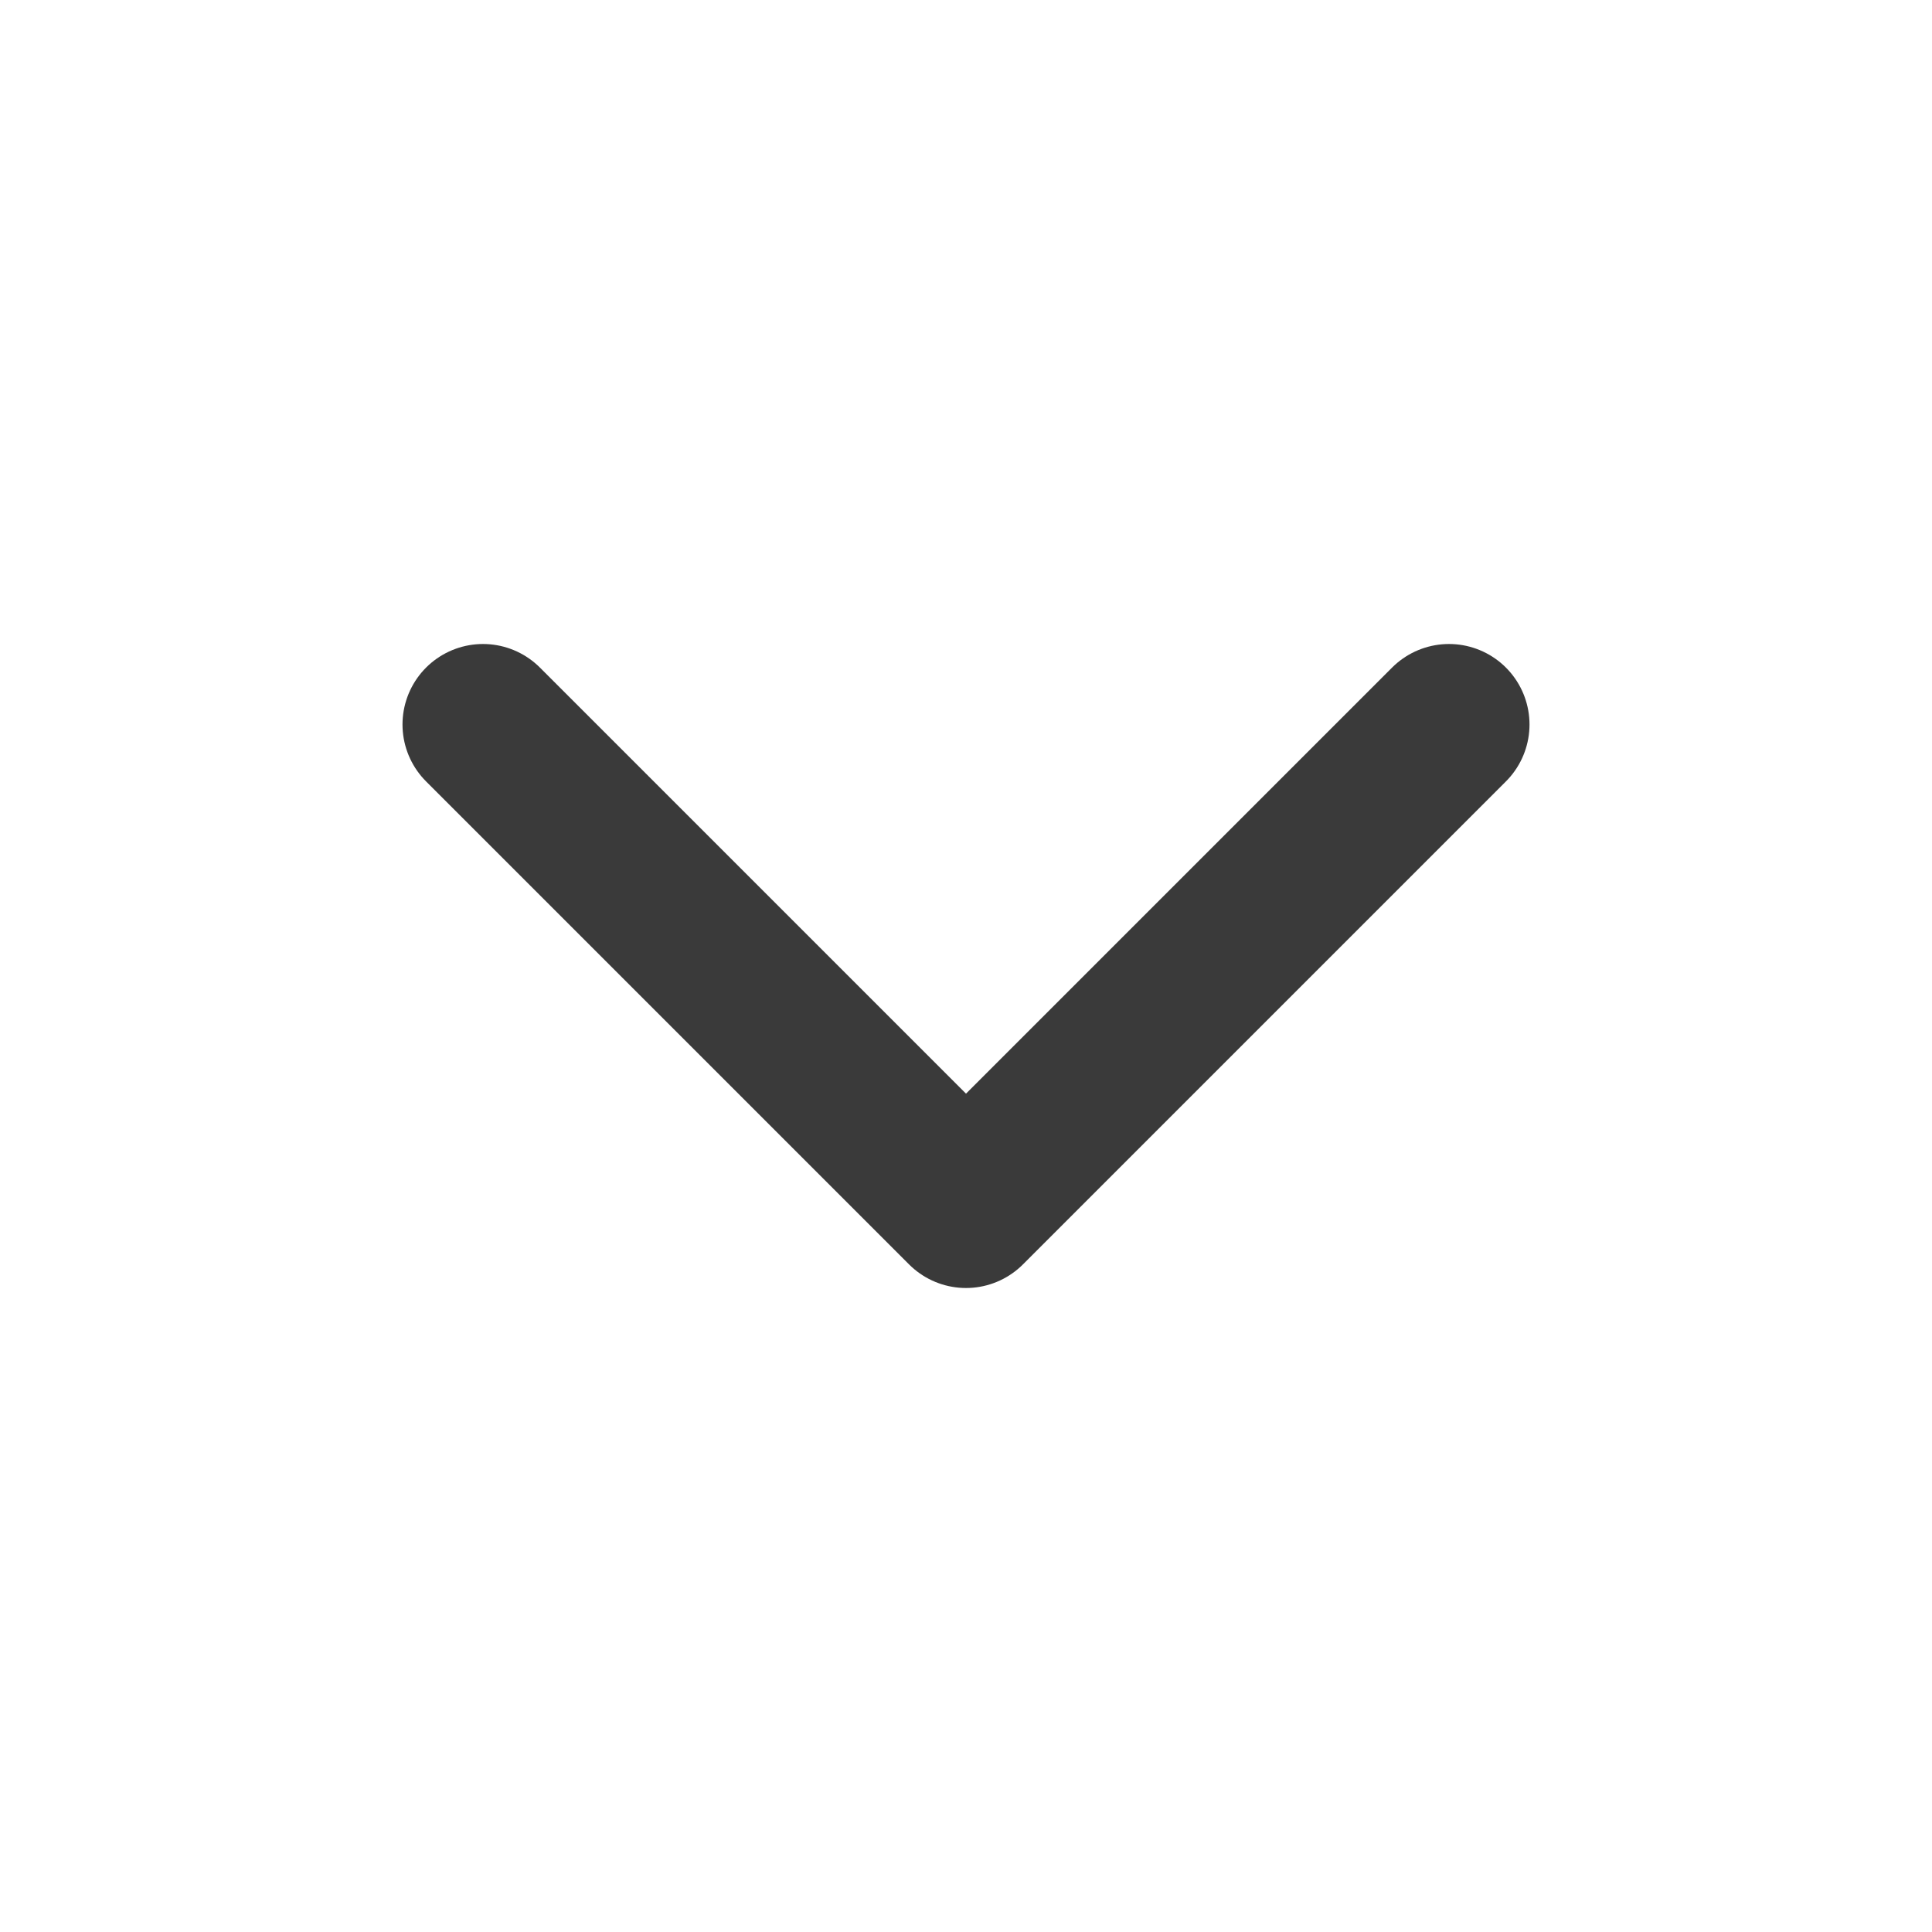
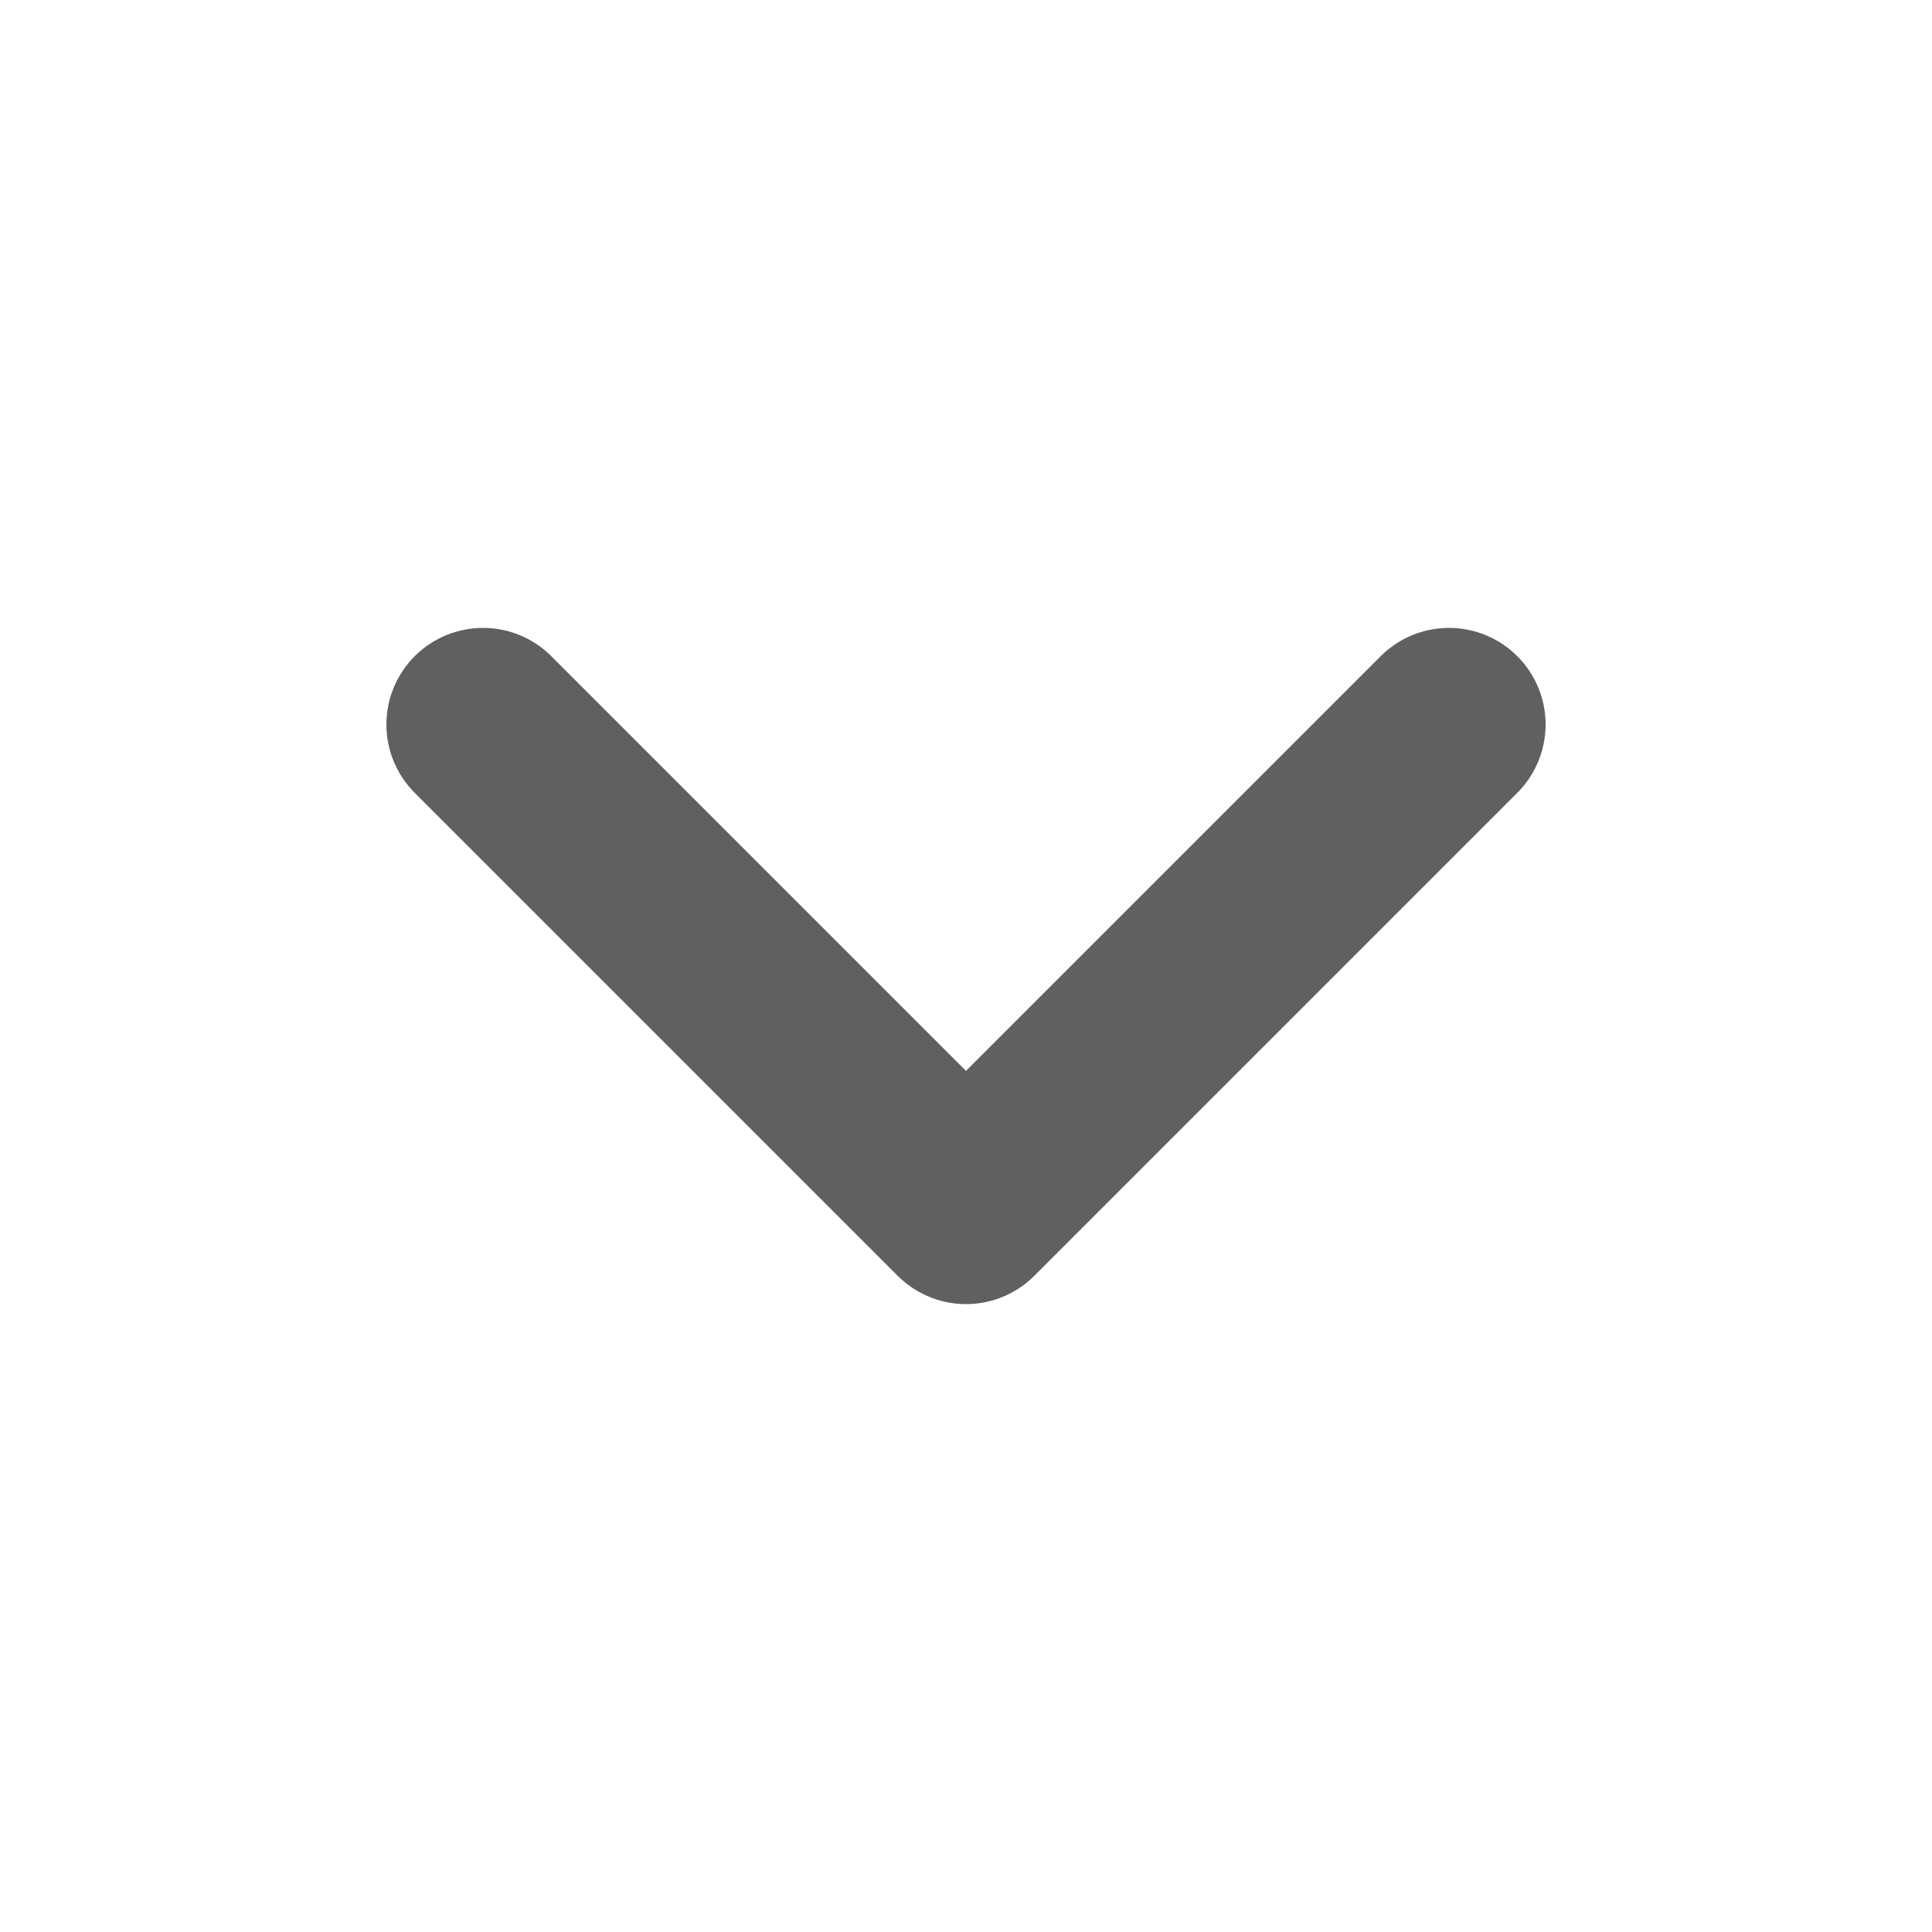
- <svg xmlns="http://www.w3.org/2000/svg" width="24" height="24" viewBox="0 0 24 24" fill="none">
-   <path d="M6 9L12 15L18 9" stroke="#3A3A3A" stroke-width="2" stroke-linecap="round" stroke-linejoin="round" />
+ <svg xmlns="http://www.w3.org/2000/svg" width="20" height="20" viewBox="0 0 20 20" fill="none">
+   <path d="M5 7.5L10 12.5L15 7.5" stroke="#606060" stroke-width="2" stroke-linecap="round" stroke-linejoin="round" />
</svg>
